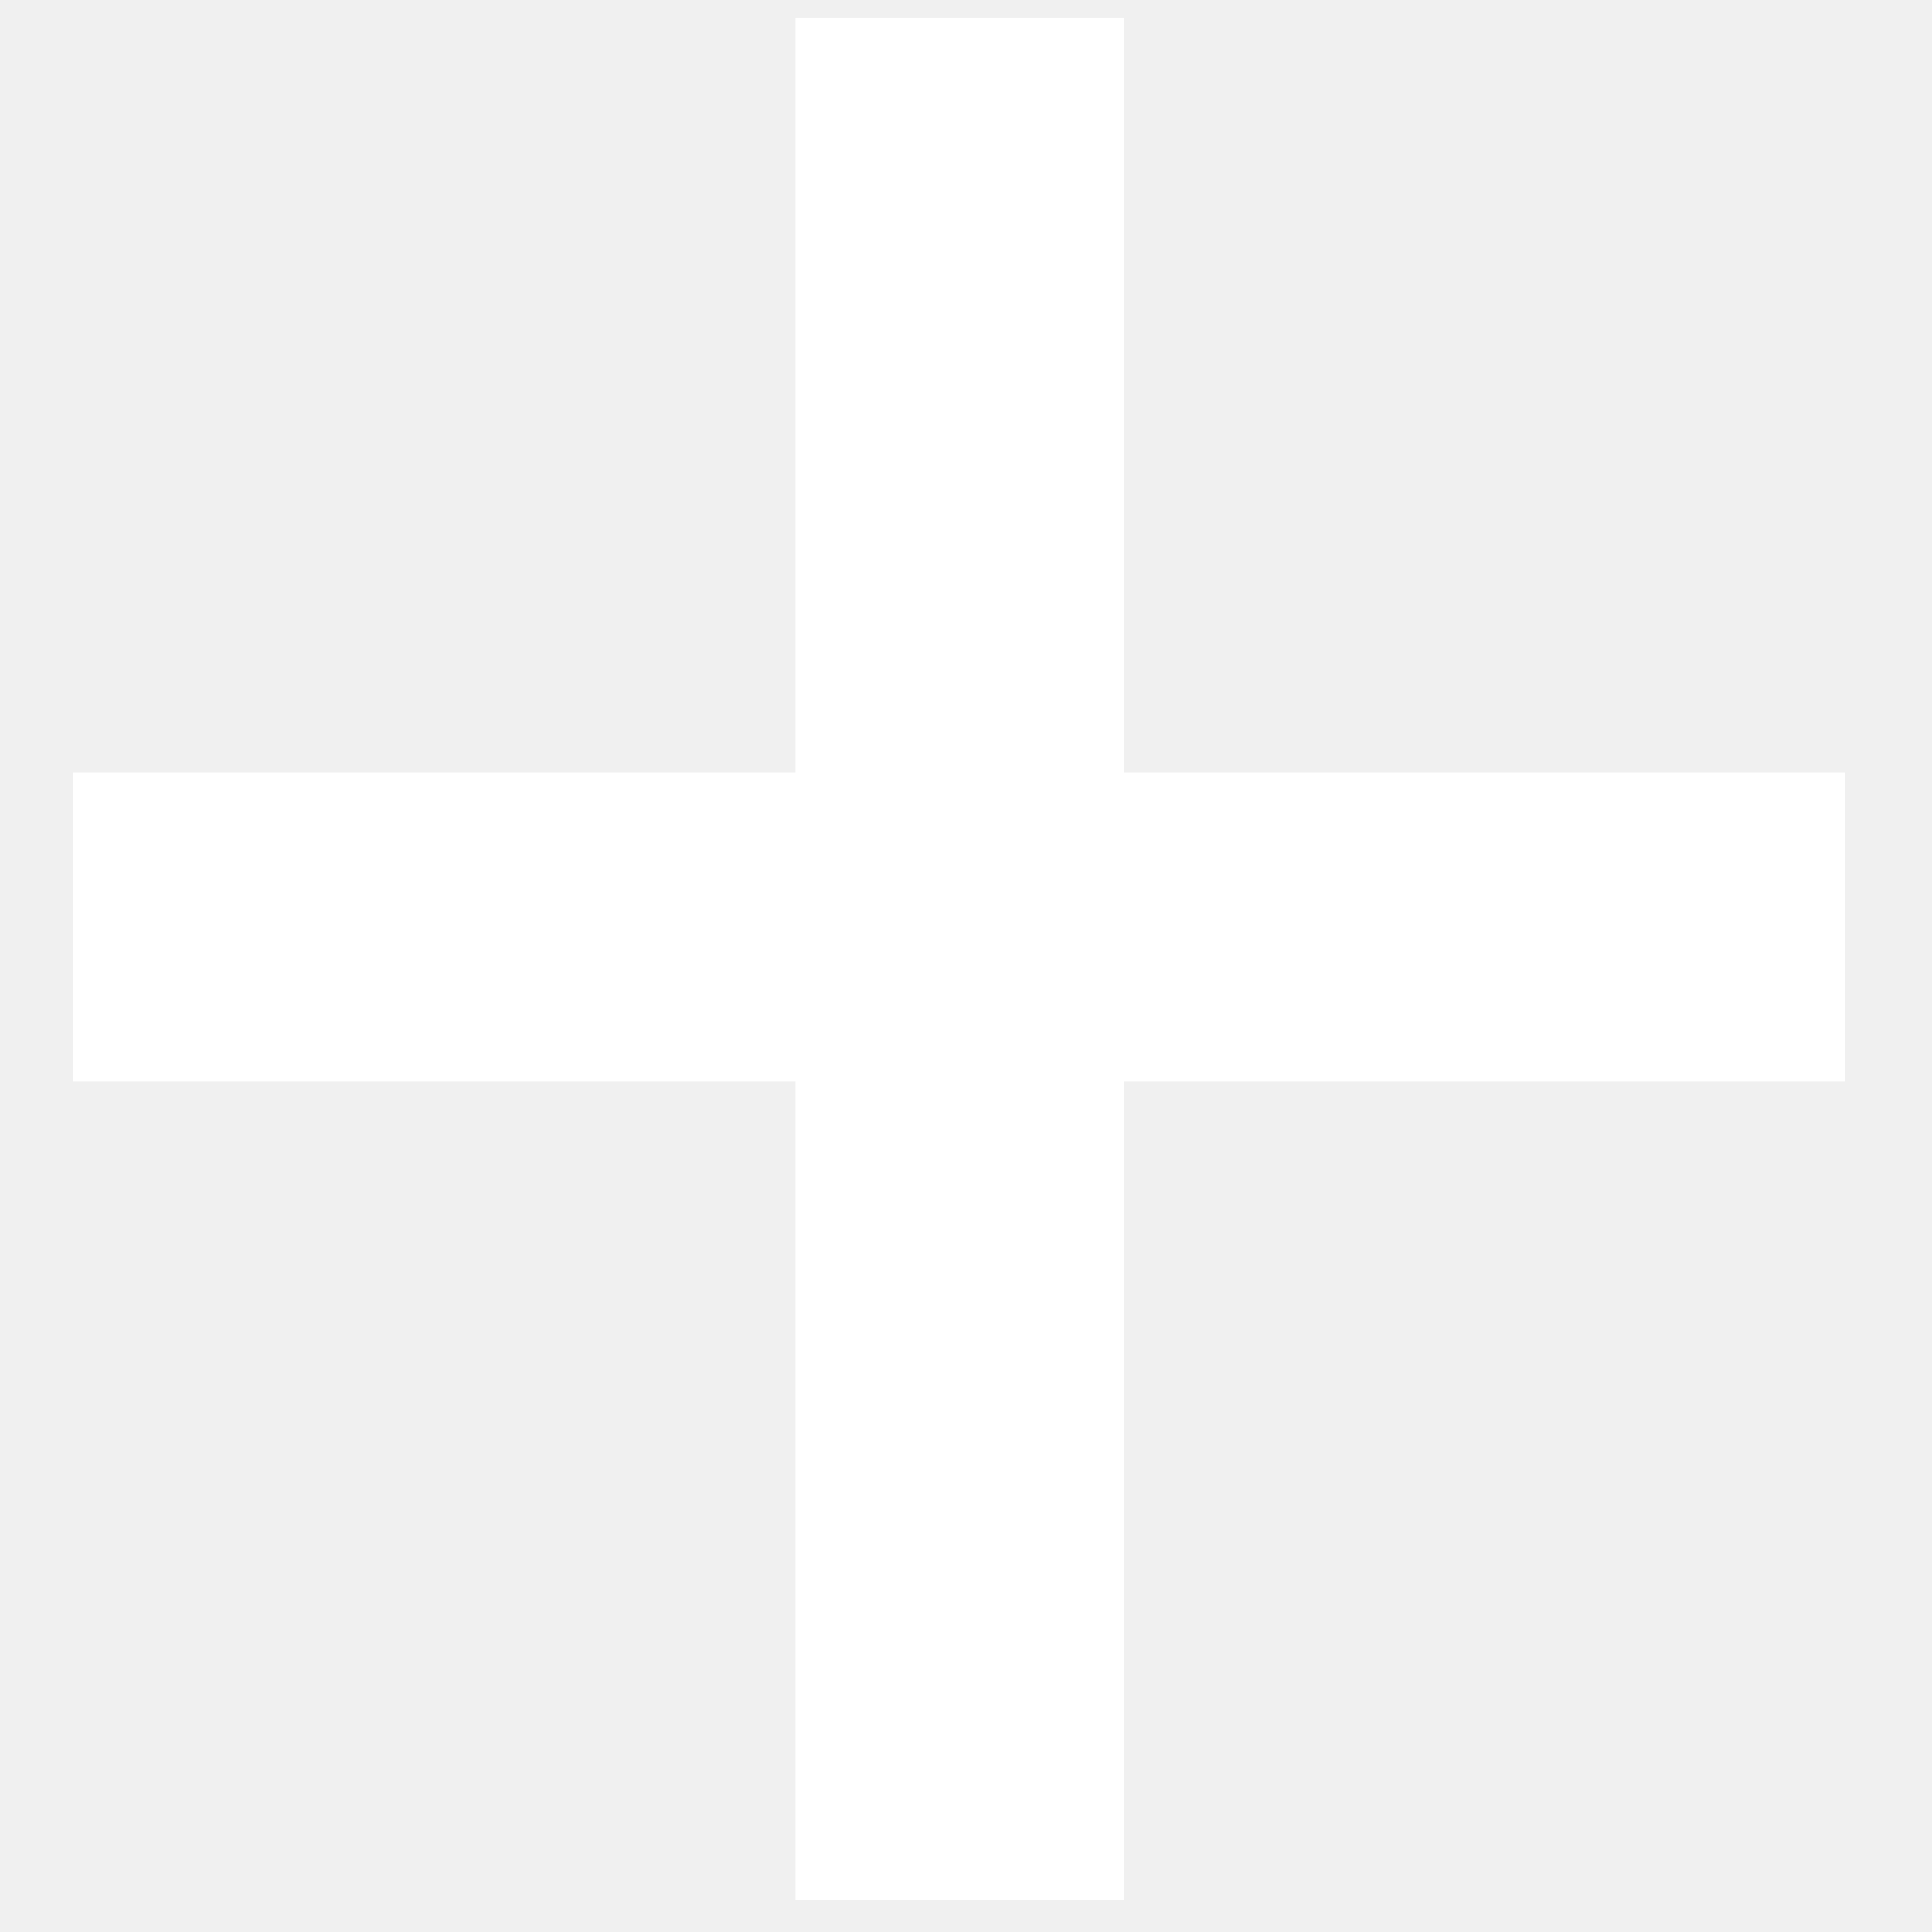
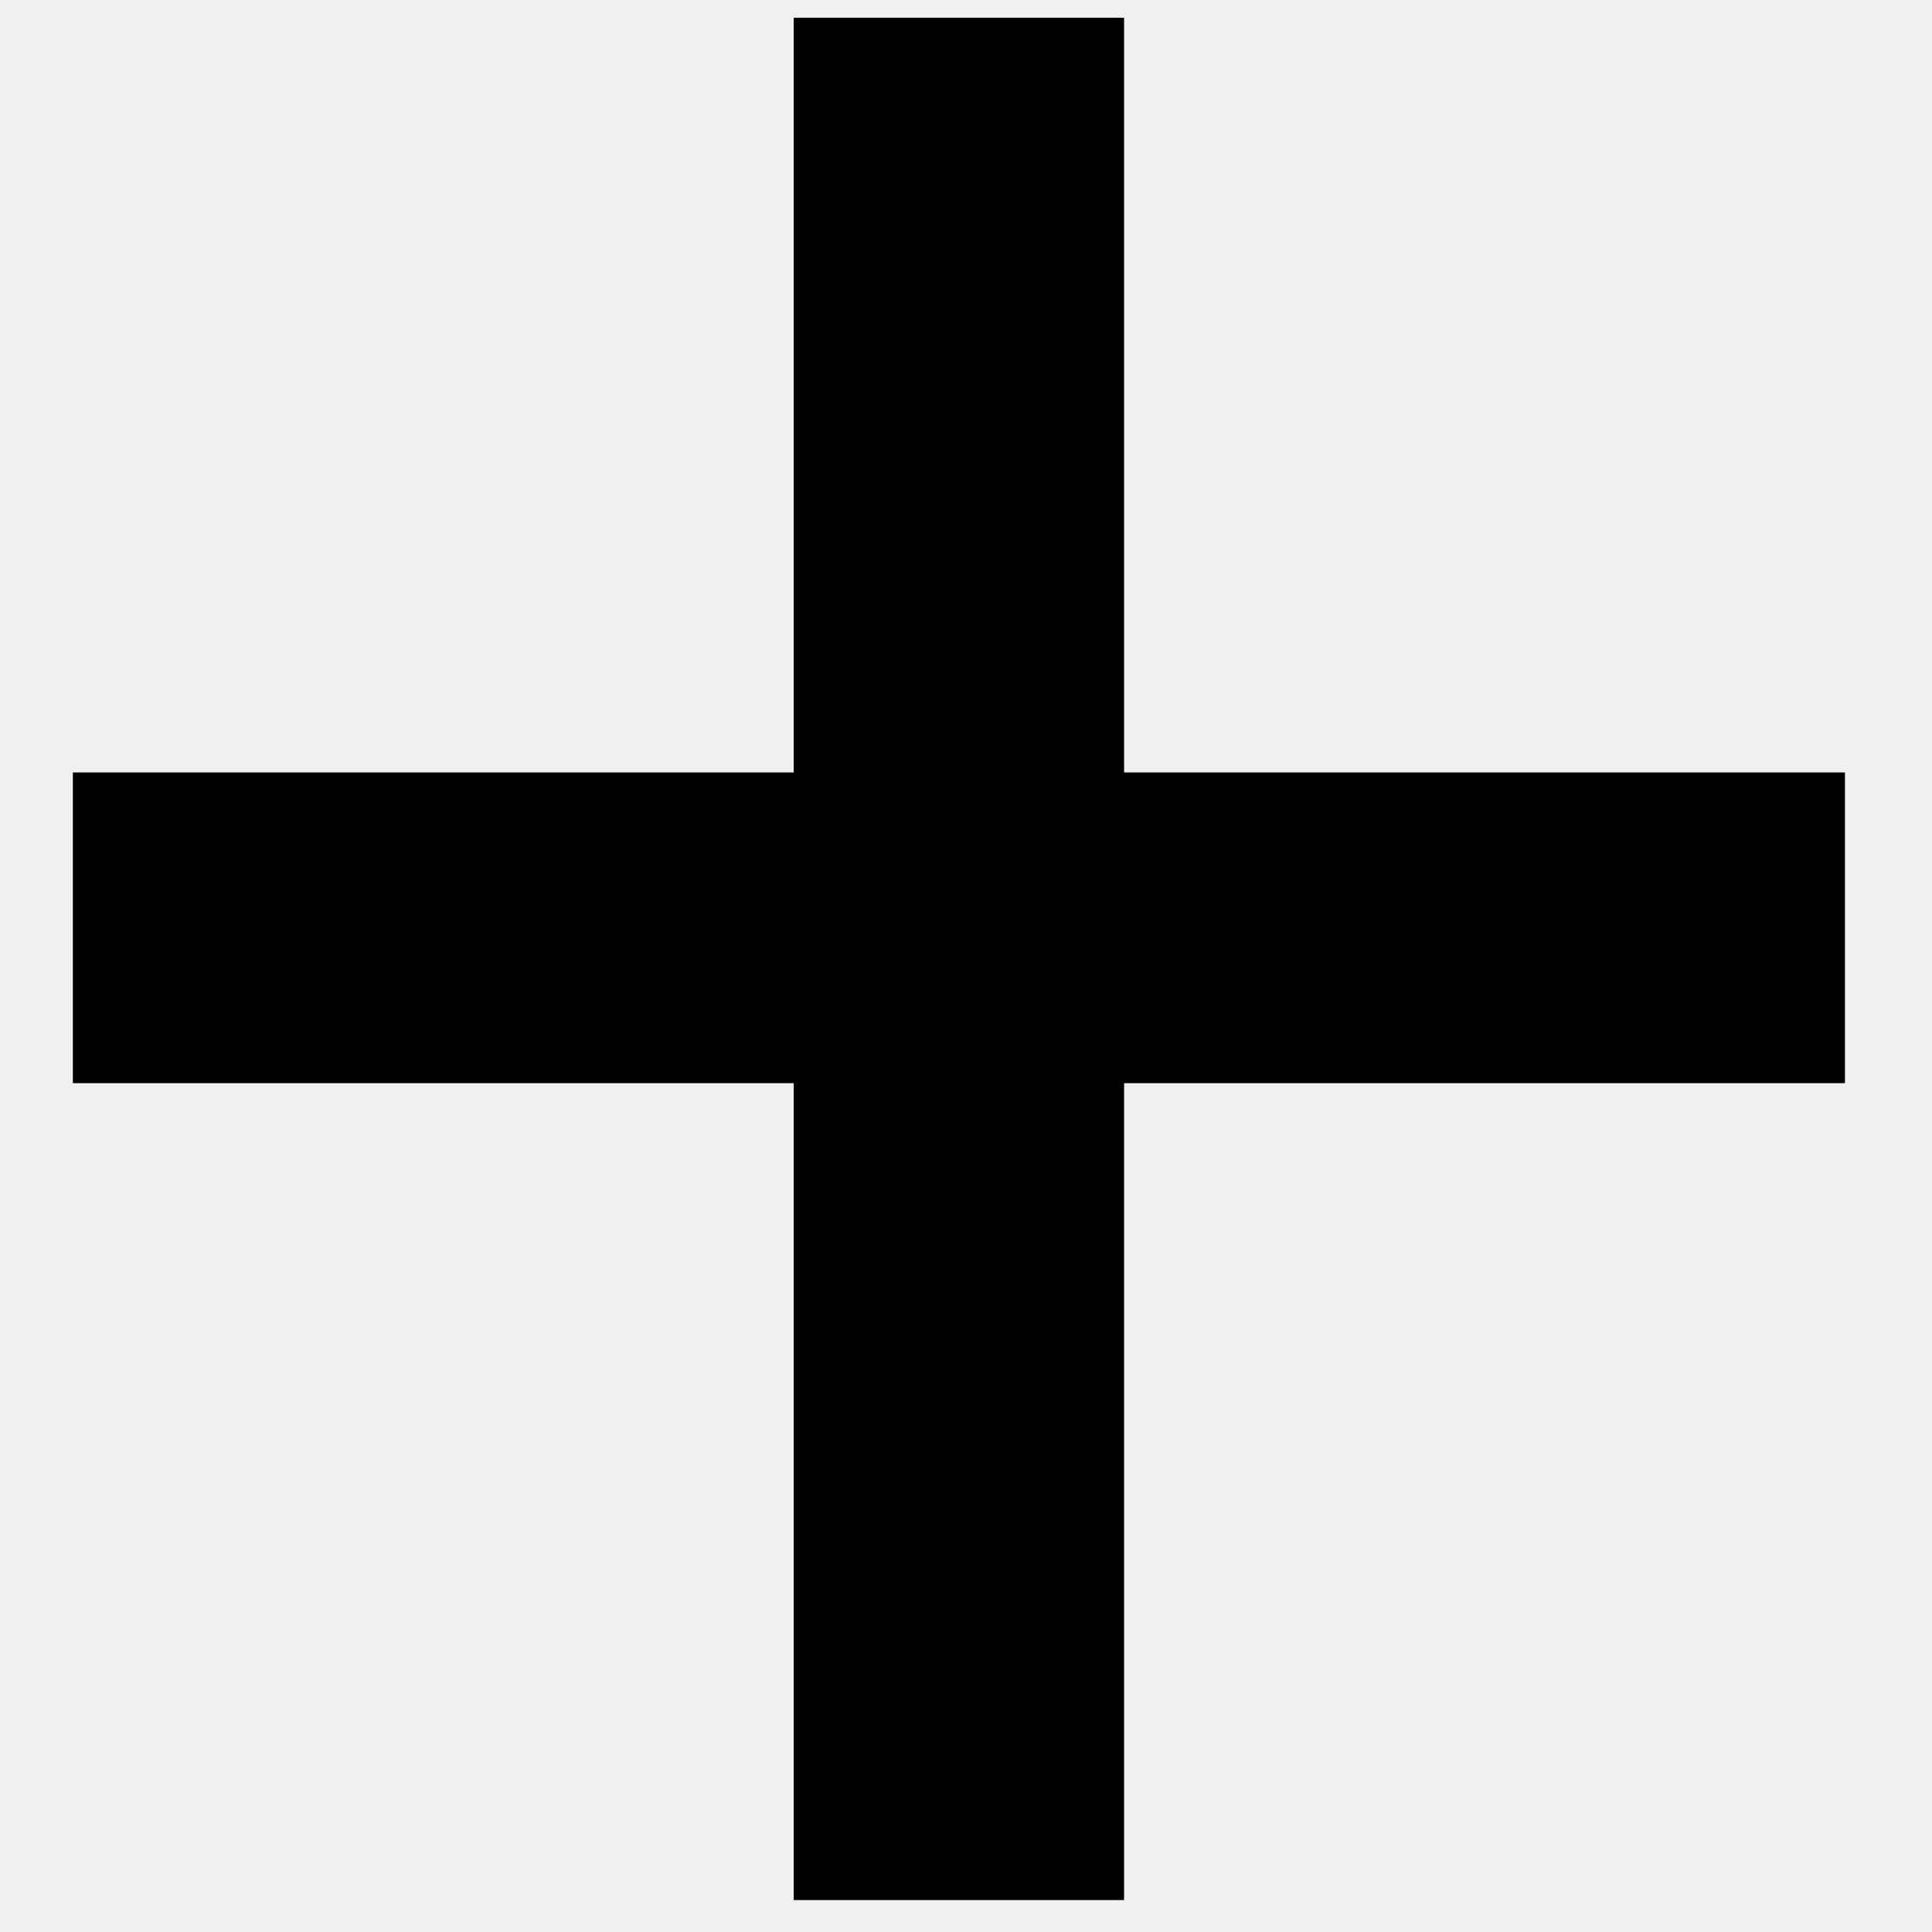
<svg xmlns="http://www.w3.org/2000/svg" width="17" height="17" viewBox="0 0 17 17" fill="none">
-   <path d="M16.234 6.797V9.516H0.641V6.797H16.234ZM9.891 0.156V16.719H7V0.156H9.891Z" fill="white" />
+   <path d="M9.891 6.797H16.234V9.531H9.891V16.719H6.984V9.531H0.641V6.797H6.984V0.156H9.891V6.797Z" fill="black" />
</svg>
